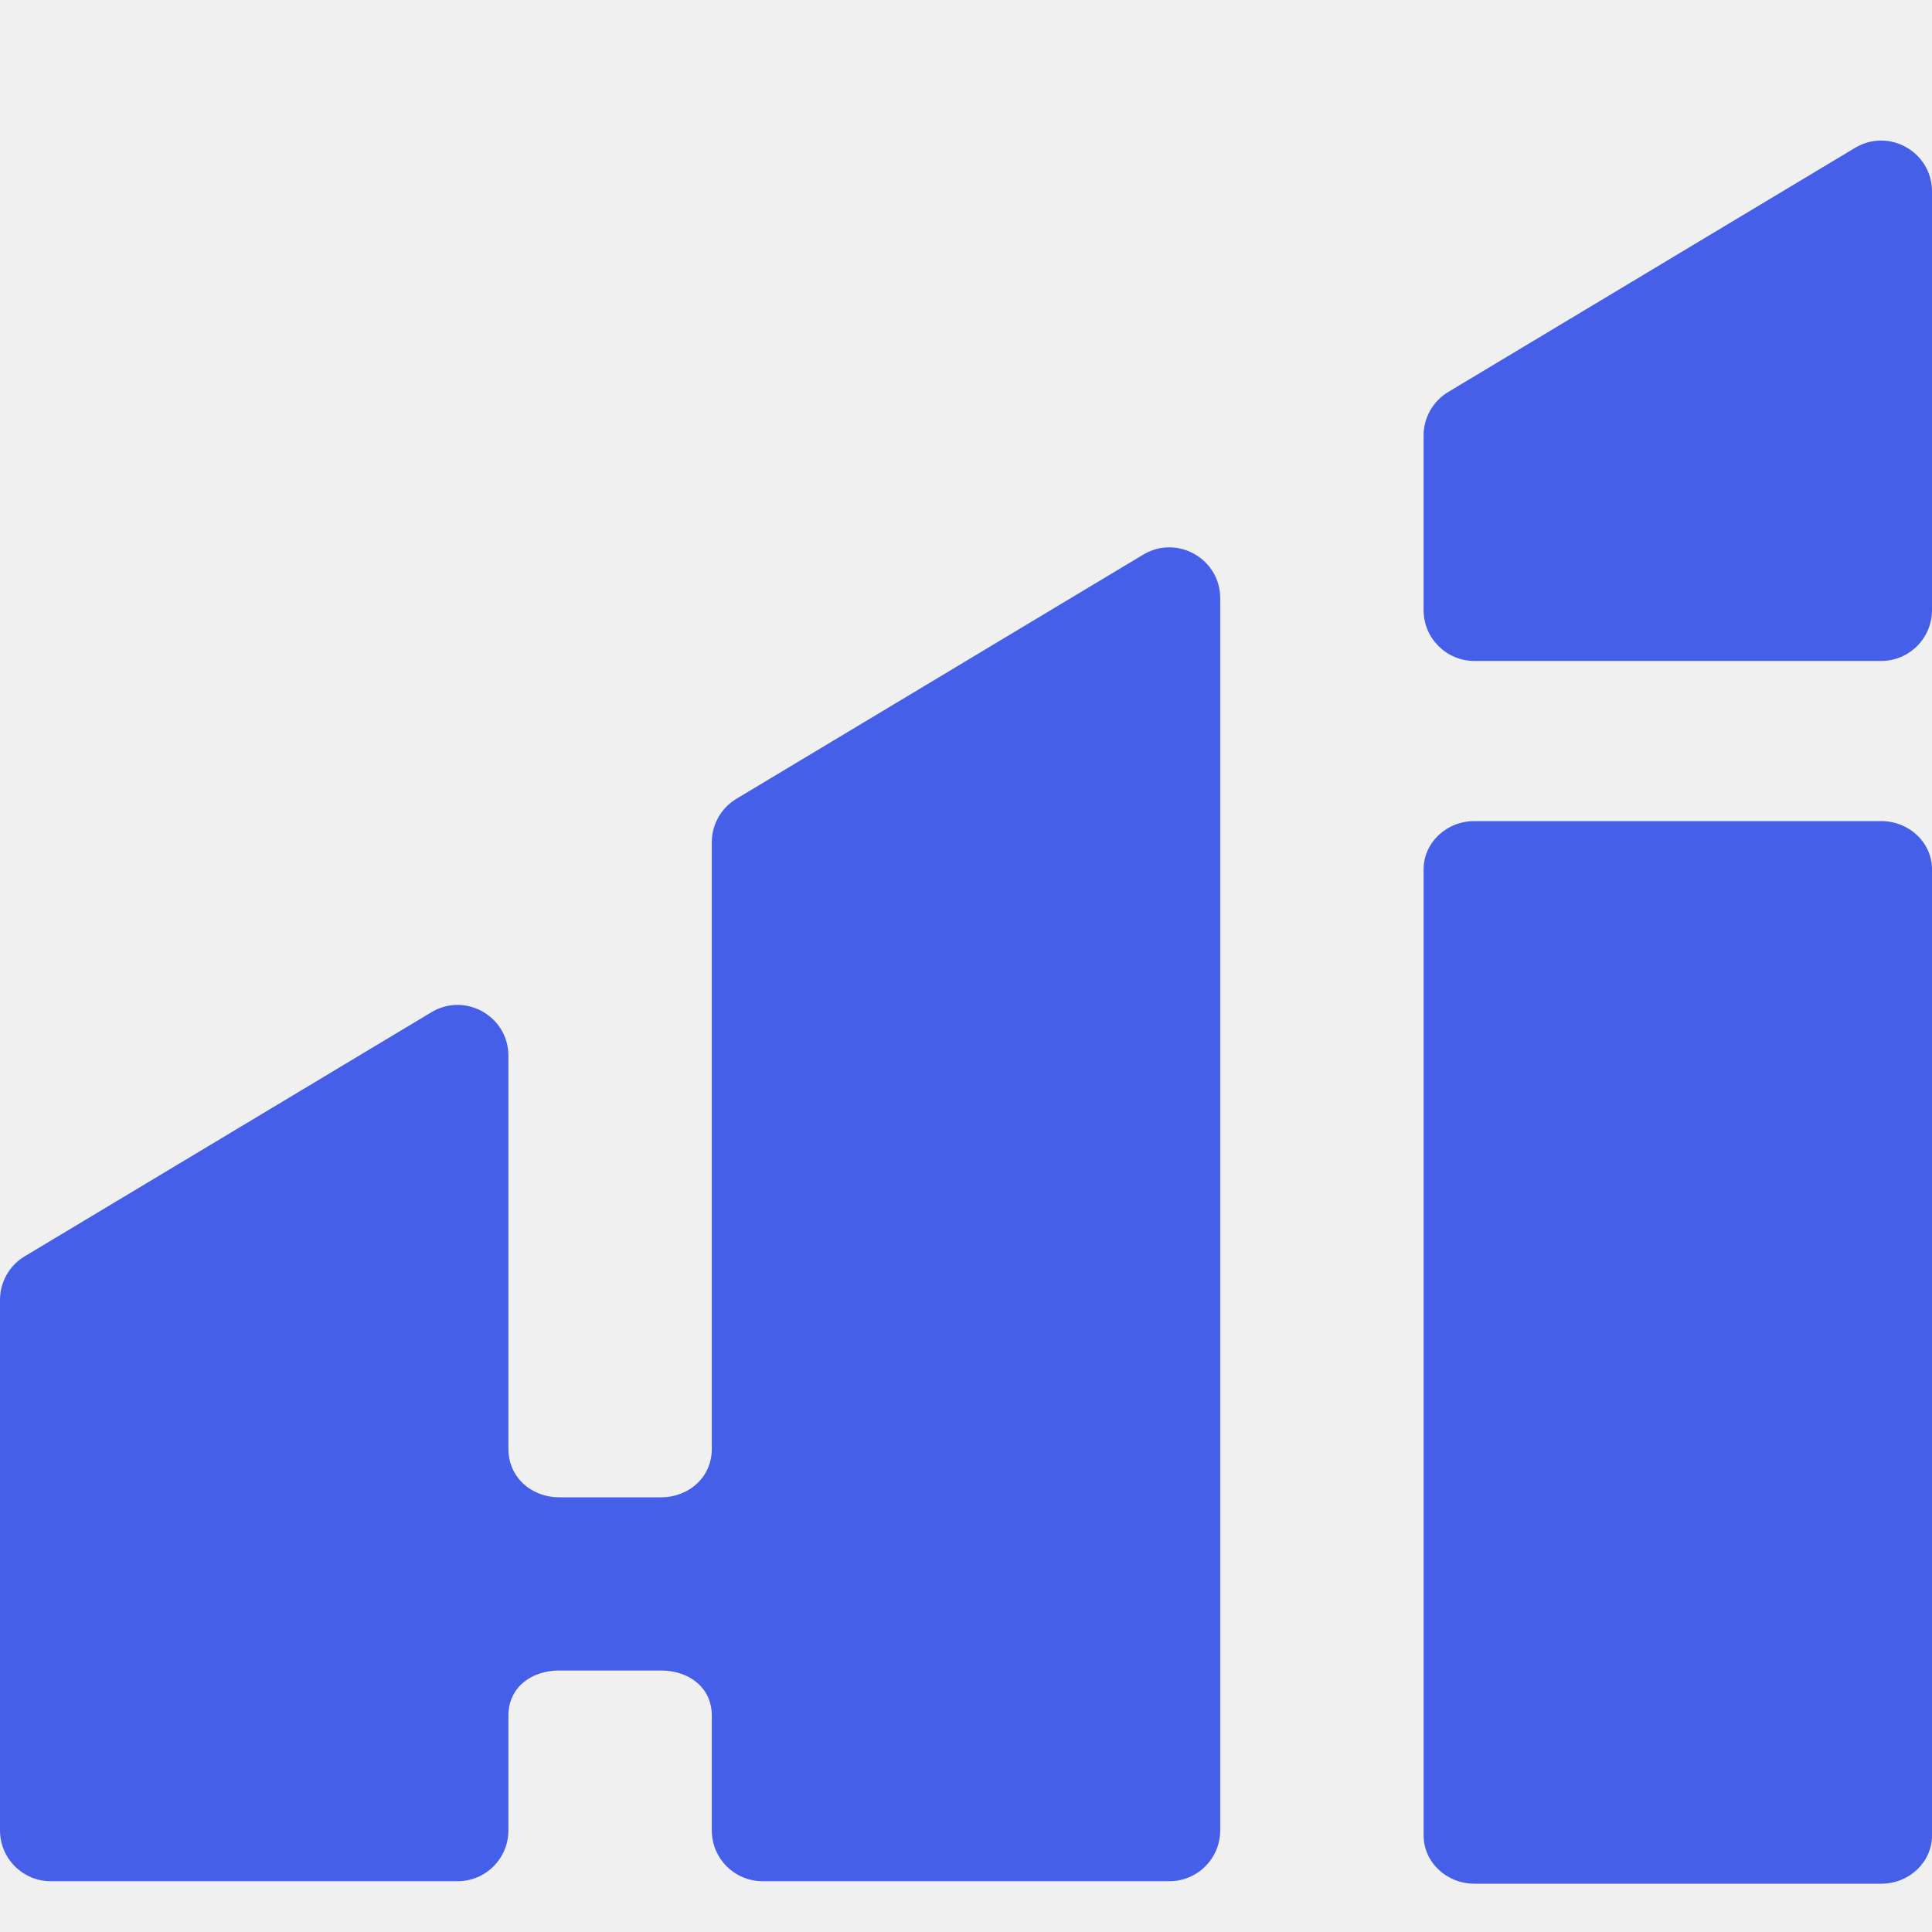
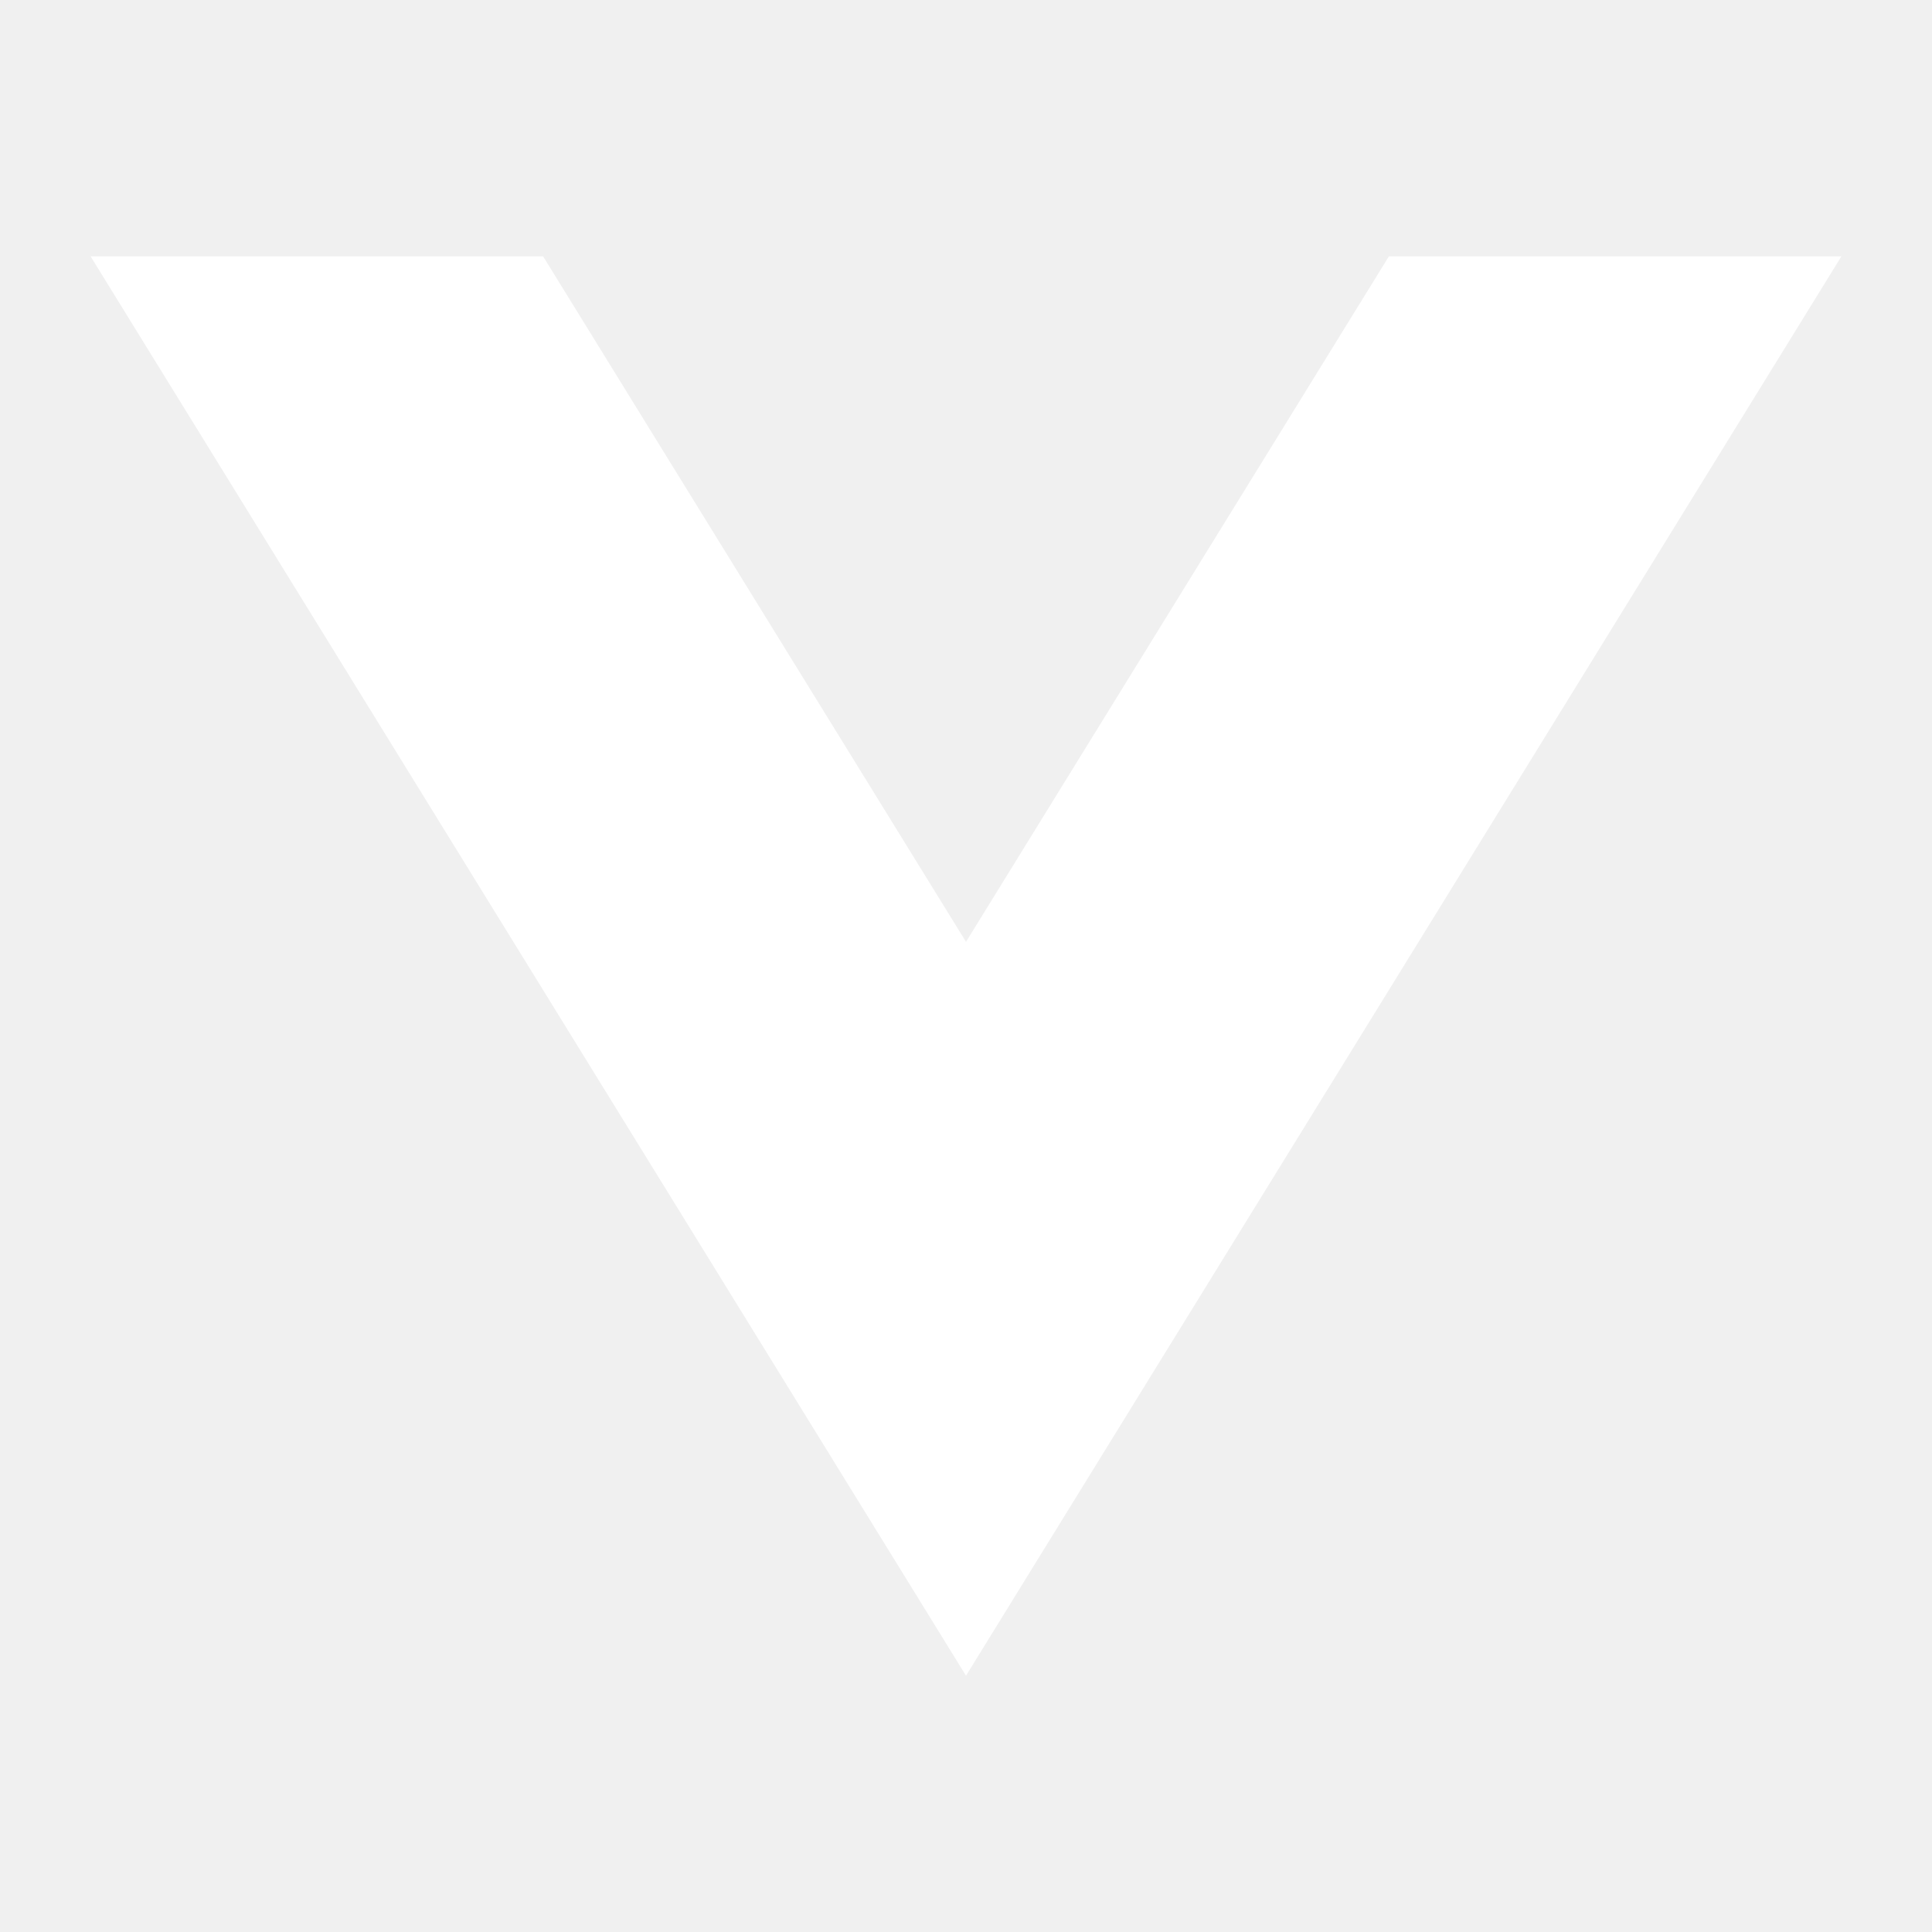
<svg xmlns="http://www.w3.org/2000/svg" width="64" height="64" viewBox="0 0 64 64" fill="none">
-   <g clip-path="url(#clip0_408_56)">
-     <path d="M47.158 14.428C47.158 13.837 47.468 13.289 47.976 12.984L61.449 4.899C62.572 4.225 64 5.034 64 6.343V20.21C64 21.14 63.246 21.895 62.316 21.895H48.842C47.912 21.895 47.158 21.14 47.158 20.21V14.428Z" fill="#455FE9" />
-     <path fill-rule="evenodd" clip-rule="evenodd" d="M24.397 26.459C23.889 26.764 23.579 27.312 23.579 27.903V43.792L23.579 45.475L23.579 45.476L23.579 48C23.579 48.93 22.825 49.6 21.895 49.6H18.526C17.596 49.6 16.842 48.93 16.842 48V45.475V34.976C16.842 33.667 15.414 32.858 14.291 33.532L0.818 41.617C0.31 41.922 0 42.47 0 43.062V60.634C0 61.564 0.754 62.318 1.684 62.318H15.158C16.088 62.318 16.842 61.564 16.842 60.634V58.949V56.831C16.842 55.901 17.596 55.338 18.526 55.338H21.895C22.825 55.338 23.579 55.901 23.579 56.831V58.949L23.579 60.634C23.579 61.564 24.333 62.318 25.263 62.318H38.737C39.667 62.318 40.421 61.564 40.421 60.634V45.476V43.792V19.818C40.421 18.509 38.993 17.7 37.87 18.374L24.397 26.459Z" fill="#455FE9" />
-     <path d="M47.159 28.8V60.8C47.159 61.684 47.913 62.4 48.843 62.4H62.317C63.247 62.4 64.001 61.684 64.001 60.8V28.8C64.001 27.916 63.247 27.2 62.317 27.2H48.843C47.913 27.2 47.159 27.916 47.159 28.8Z" fill="#455FE9" />
-   </g>
-   <defs>
- 
- </defs>
+   <path d="M3.00,8.49 L17.99,8.49 L32.00,31.20 L46.01,8.49 L61.00,8.49 L32.00,55.51 Z" fill="#FFFFFF" />
</svg>
